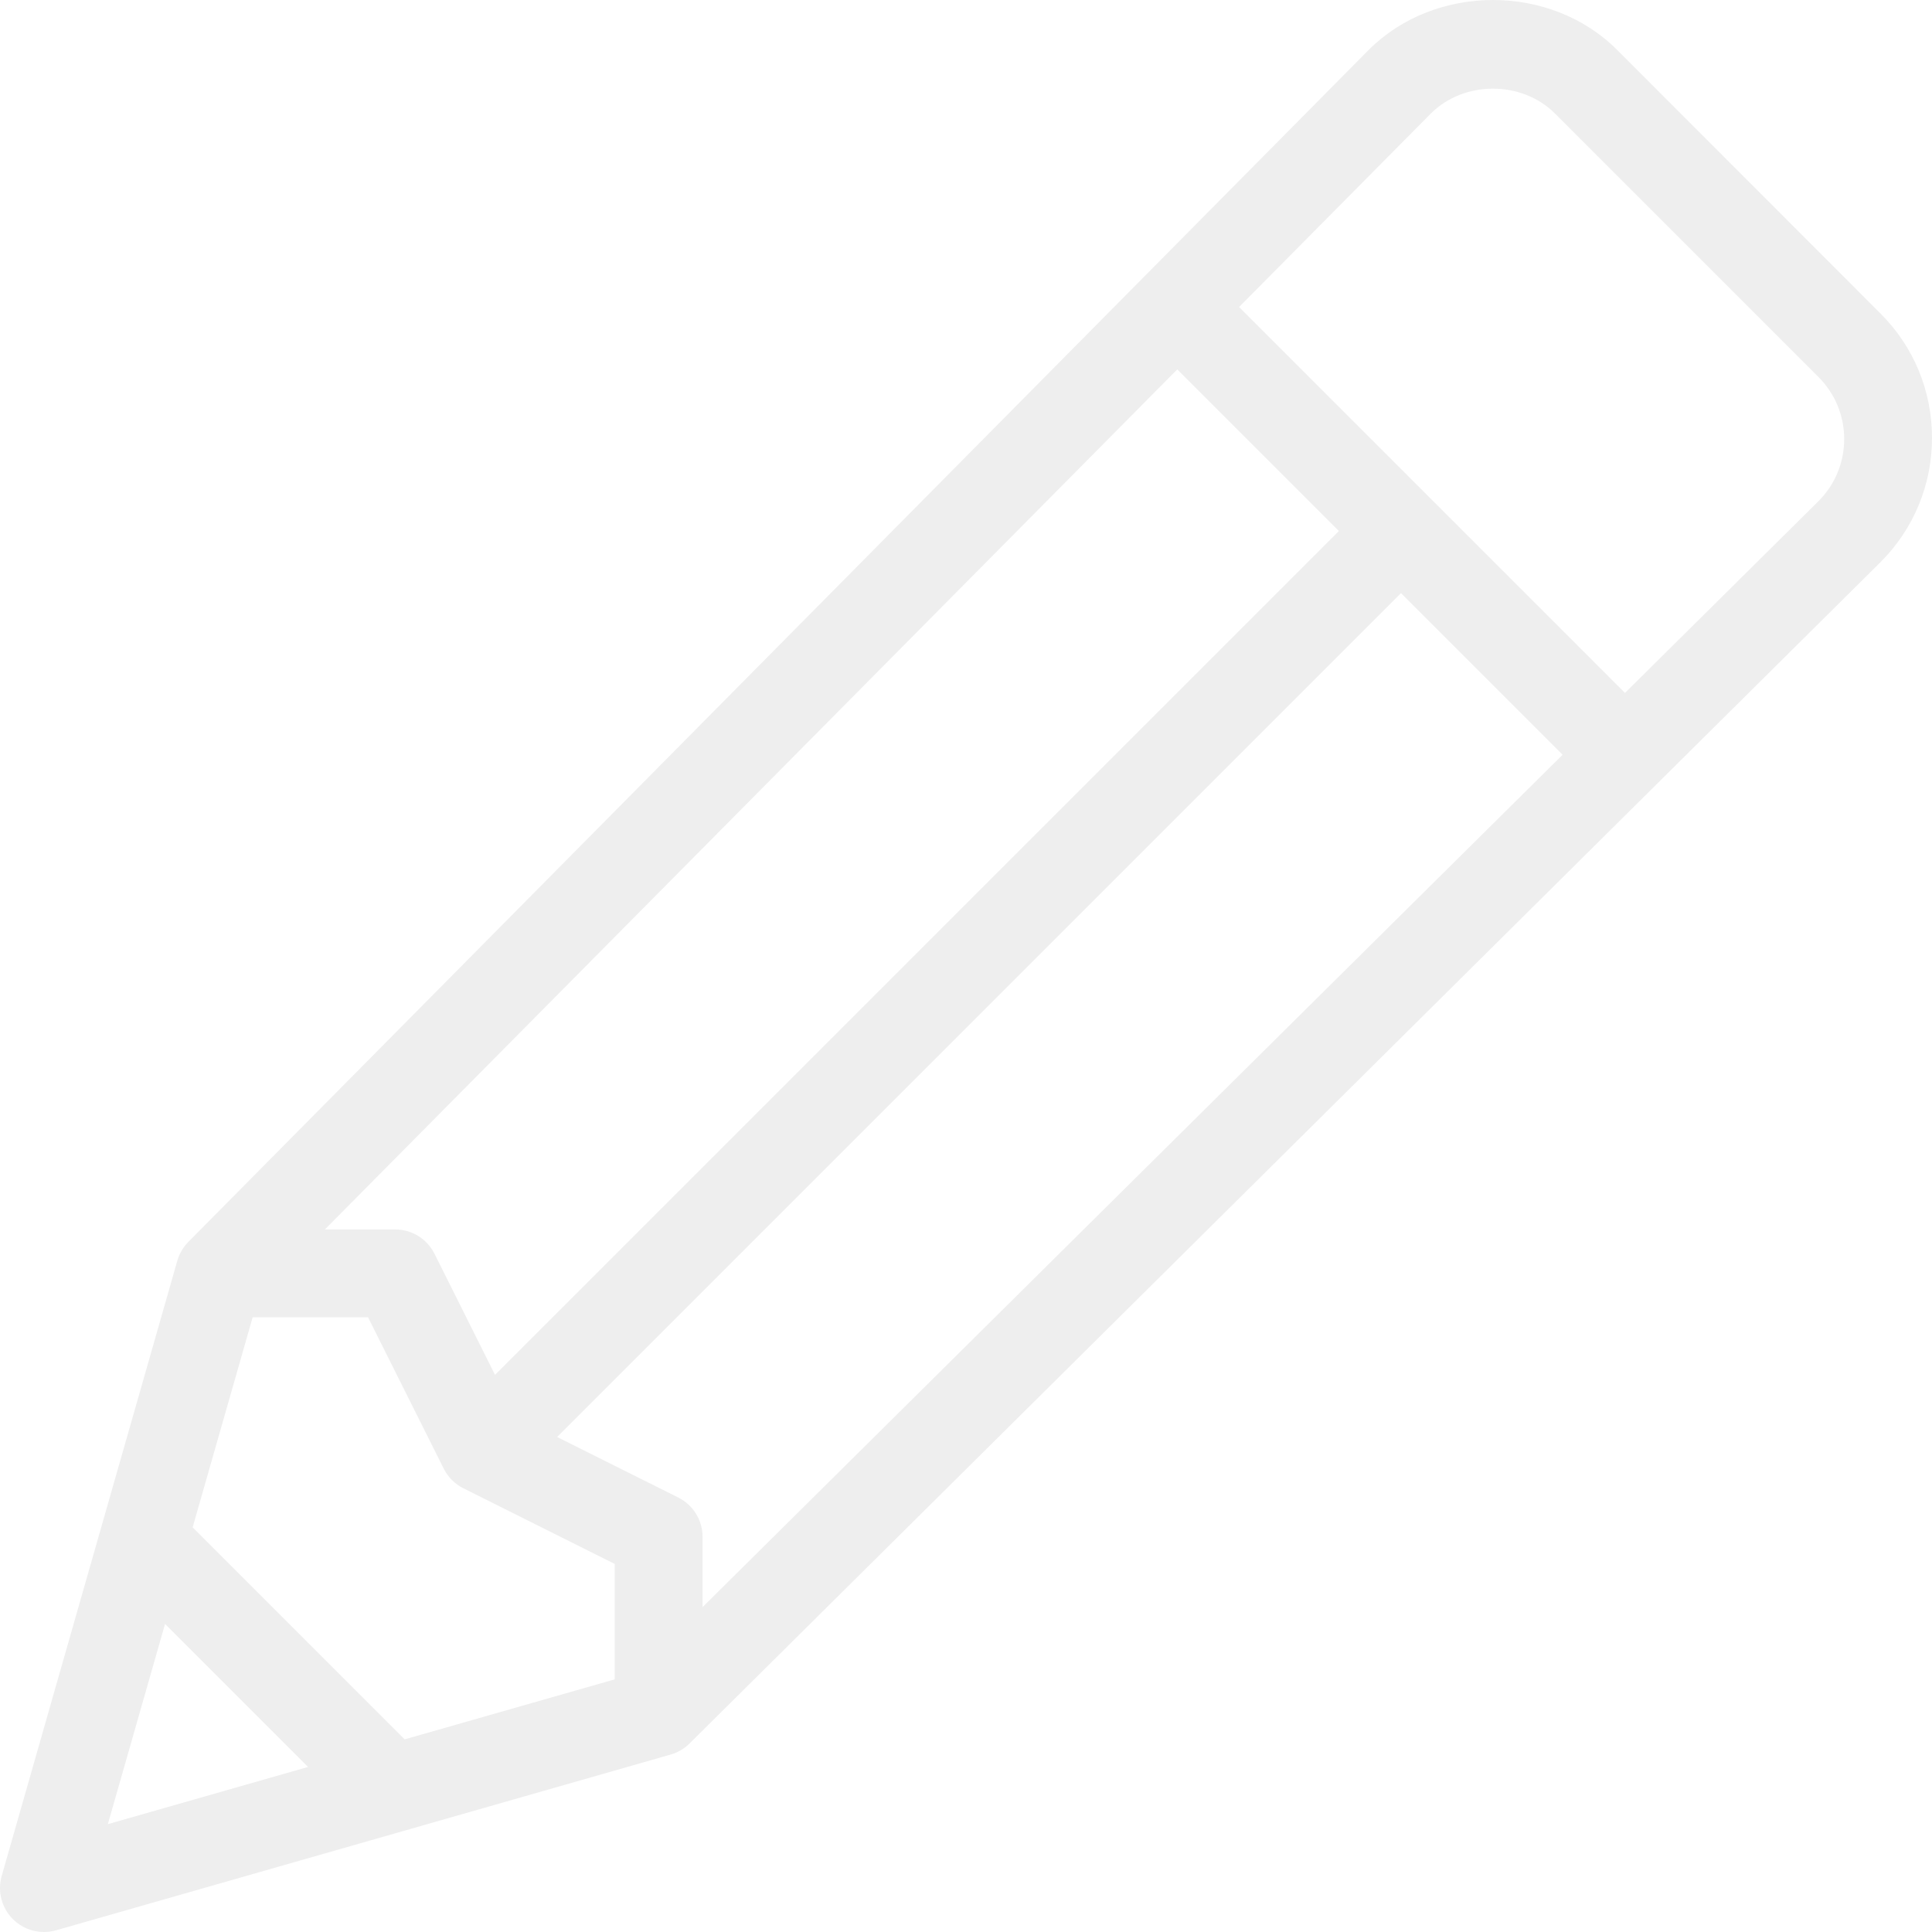
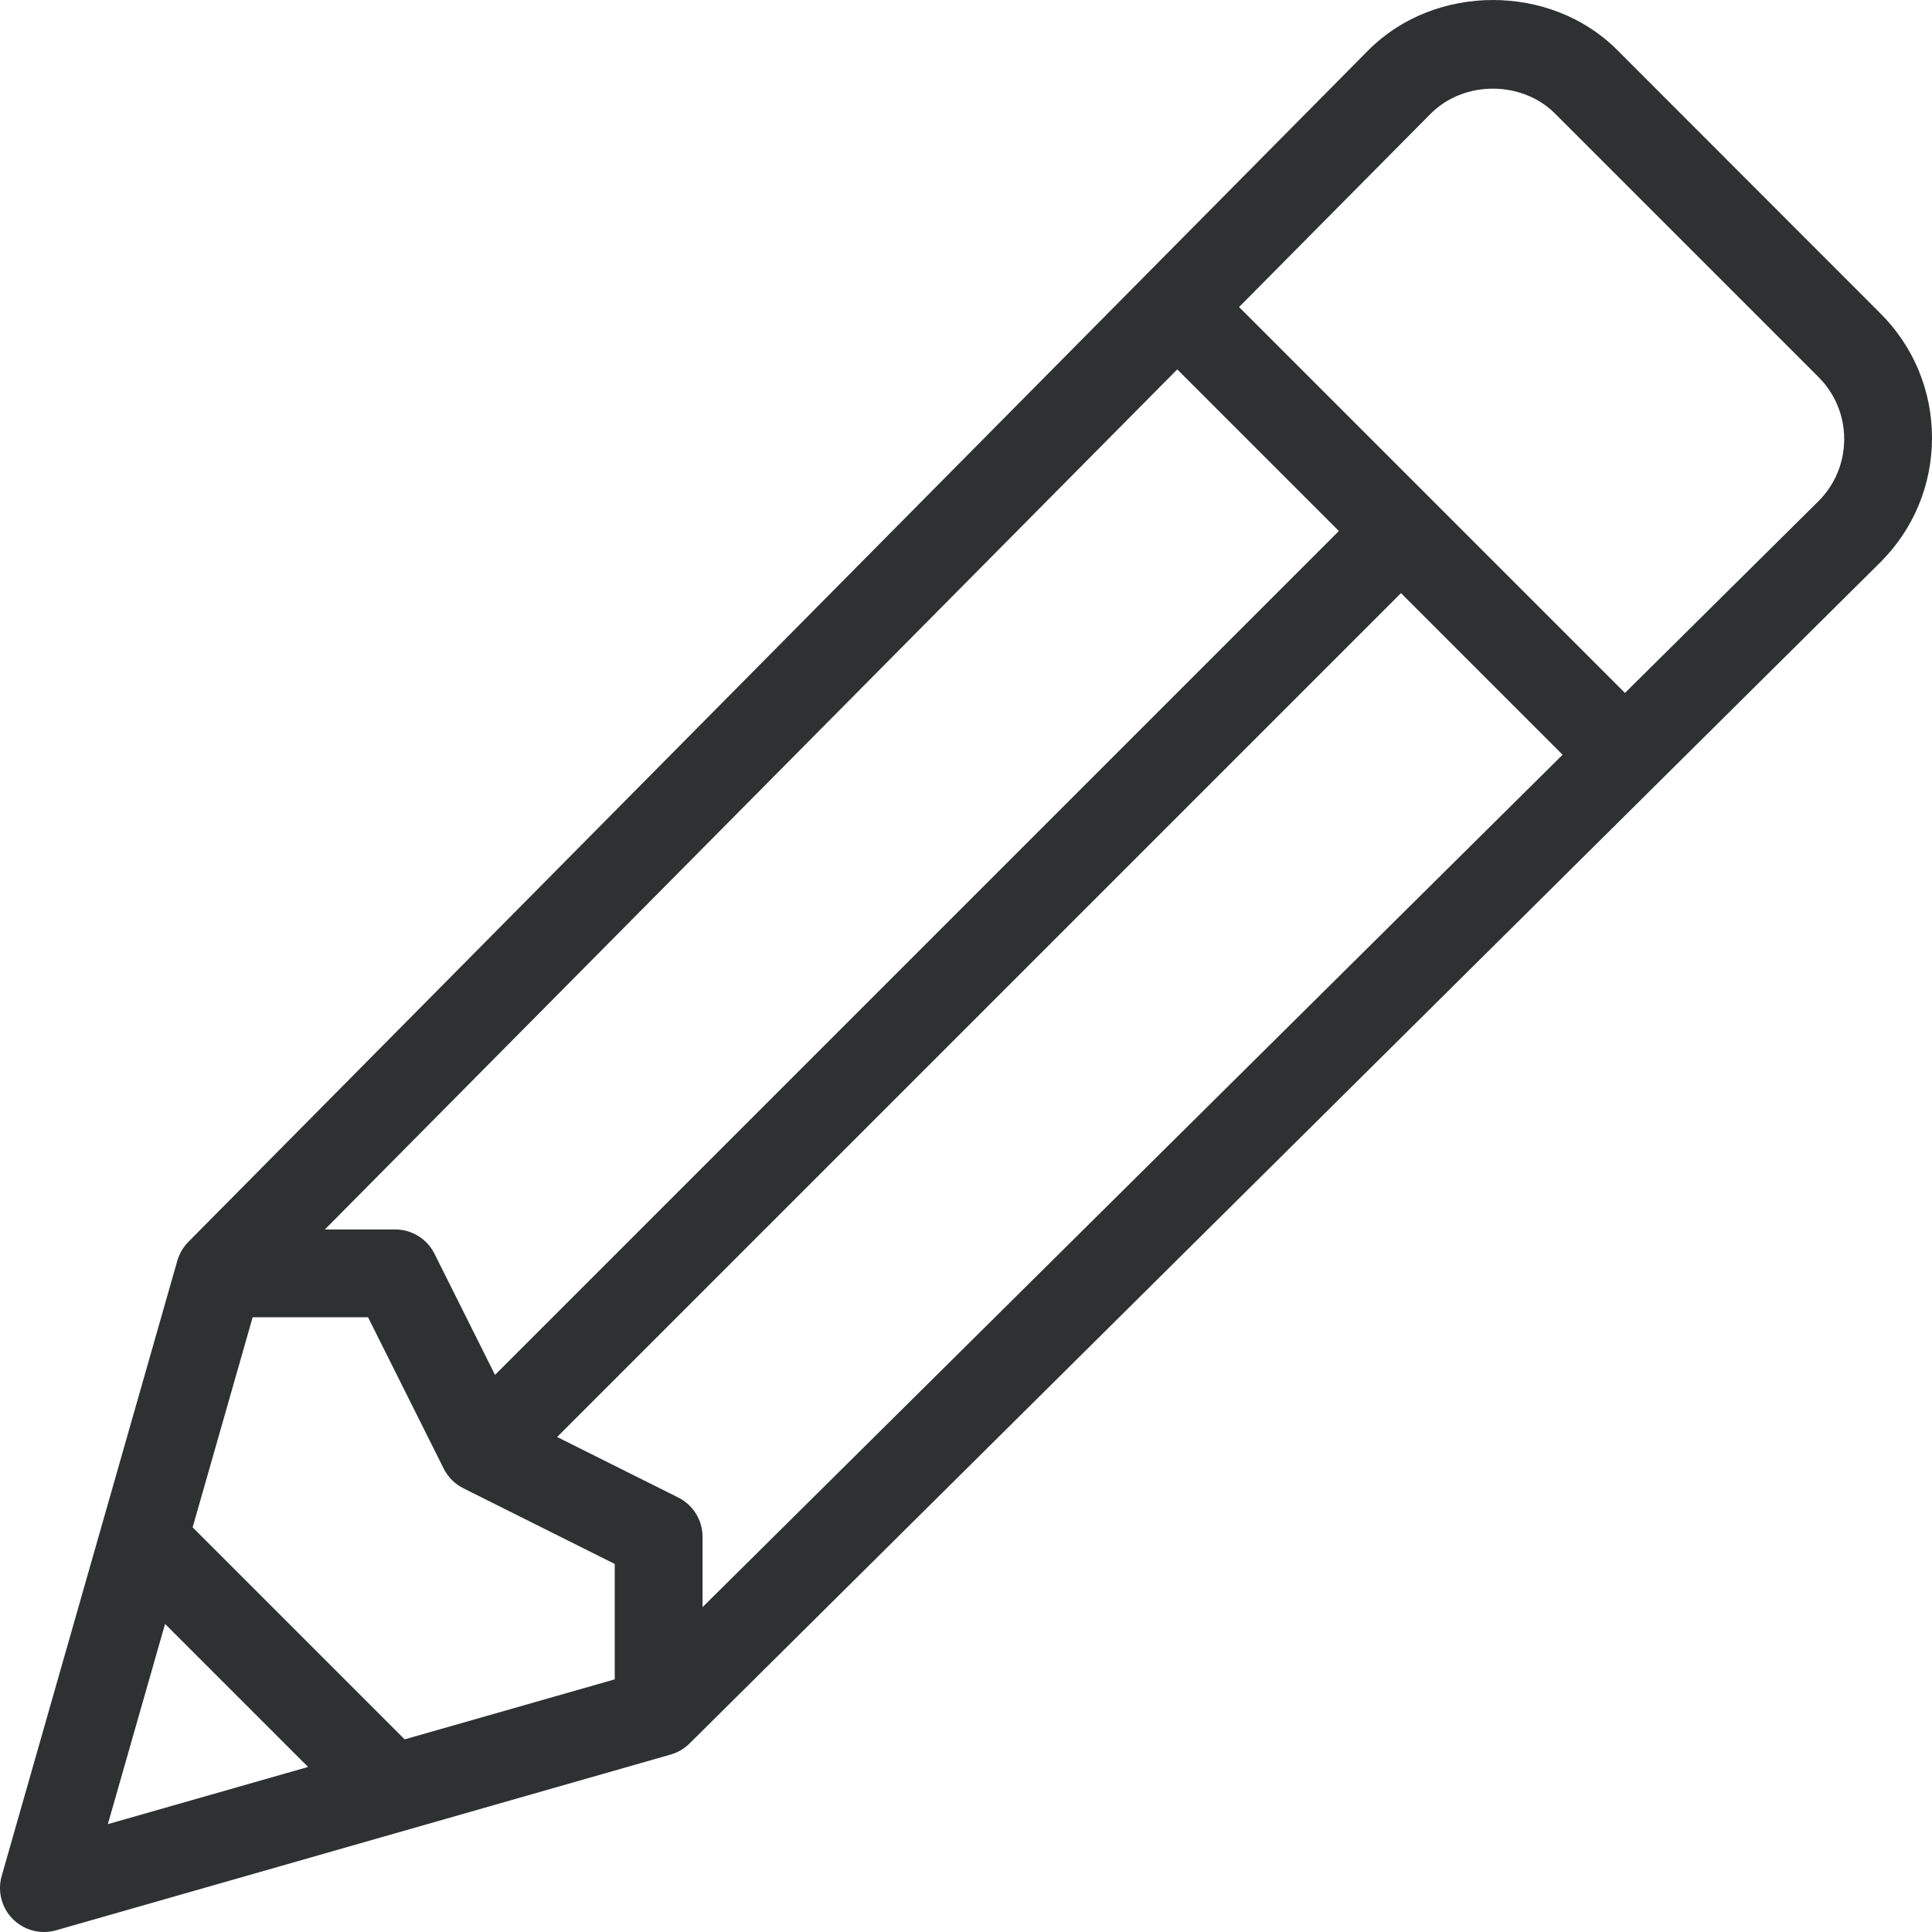
<svg xmlns="http://www.w3.org/2000/svg" version="1.1" width="512" height="512" x="0" y="0" viewBox="0 0 469.336 469.336" style="enable-background:new 0 0 512 512" xml:space="preserve">
-   <path d="M456.836,76.168l-64-64.054c-16.125-16.139-44.177-16.17-60.365,0.031L45.763,301.682    c-1.271,1.282-2.188,2.857-2.688,4.587L0.409,455.73c-1.063,3.722-0.021,7.736,2.719,10.478c2.031,2.033,4.75,3.128,7.542,3.128    c0.979,0,1.969-0.136,2.927-0.407l149.333-42.703c1.729-0.5,3.302-1.418,4.583-2.69l289.323-286.983    c8.063-8.069,12.5-18.787,12.5-30.192S464.899,84.237,456.836,76.168z M285.989,89.737l39.264,39.264L120.257,333.998    l-14.712-29.434c-1.813-3.615-5.5-5.896-9.542-5.896H78.921L285.989,89.737z M26.201,443.137L40.095,394.5l34.742,34.742    L26.201,443.137z M149.336,407.96l-51.035,14.579l-51.503-51.503l14.579-51.035h28.031l18.385,36.771    c1.031,2.063,2.708,3.74,4.771,4.771l36.771,18.385V407.96z M170.67,390.417v-17.082c0-4.042-2.281-7.729-5.896-9.542    l-29.434-14.712l204.996-204.996l39.264,39.264L170.67,390.417z M441.784,121.72l-47.033,46.613l-93.747-93.747l46.582-47.001    c8.063-8.063,22.104-8.063,30.167,0l64,64c4.031,4.031,6.25,9.385,6.25,15.083S445.784,117.72,441.784,121.72z" fill="#eee" data-original="#000000" style="" />
+   <path d="M456.836,76.168l-64-64.054c-16.125-16.139-44.177-16.17-60.365,0.031L45.763,301.682    c-1.271,1.282-2.188,2.857-2.688,4.587L0.409,455.73c-1.063,3.722-0.021,7.736,2.719,10.478c2.031,2.033,4.75,3.128,7.542,3.128    c0.979,0,1.969-0.136,2.927-0.407l149.333-42.703c1.729-0.5,3.302-1.418,4.583-2.69l289.323-286.983    c8.063-8.069,12.5-18.787,12.5-30.192S464.899,84.237,456.836,76.168z M285.989,89.737l39.264,39.264L120.257,333.998    l-14.712-29.434c-1.813-3.615-5.5-5.896-9.542-5.896H78.921L285.989,89.737z M26.201,443.137L40.095,394.5l34.742,34.742    L26.201,443.137z M149.336,407.96l-51.035,14.579l-51.503-51.503l14.579-51.035h28.031l18.385,36.771    c1.031,2.063,2.708,3.74,4.771,4.771l36.771,18.385V407.96z M170.67,390.417v-17.082c0-4.042-2.281-7.729-5.896-9.542    l-29.434-14.712l204.996-204.996l39.264,39.264L170.67,390.417z M441.784,121.72l-47.033,46.613l-93.747-93.747l46.582-47.001    c8.063-8.063,22.104-8.063,30.167,0l64,64c4.031,4.031,6.25,9.385,6.25,15.083S445.784,117.72,441.784,121.72z" fill="#2e3131" data-original="#000000" style="" />
</svg>
